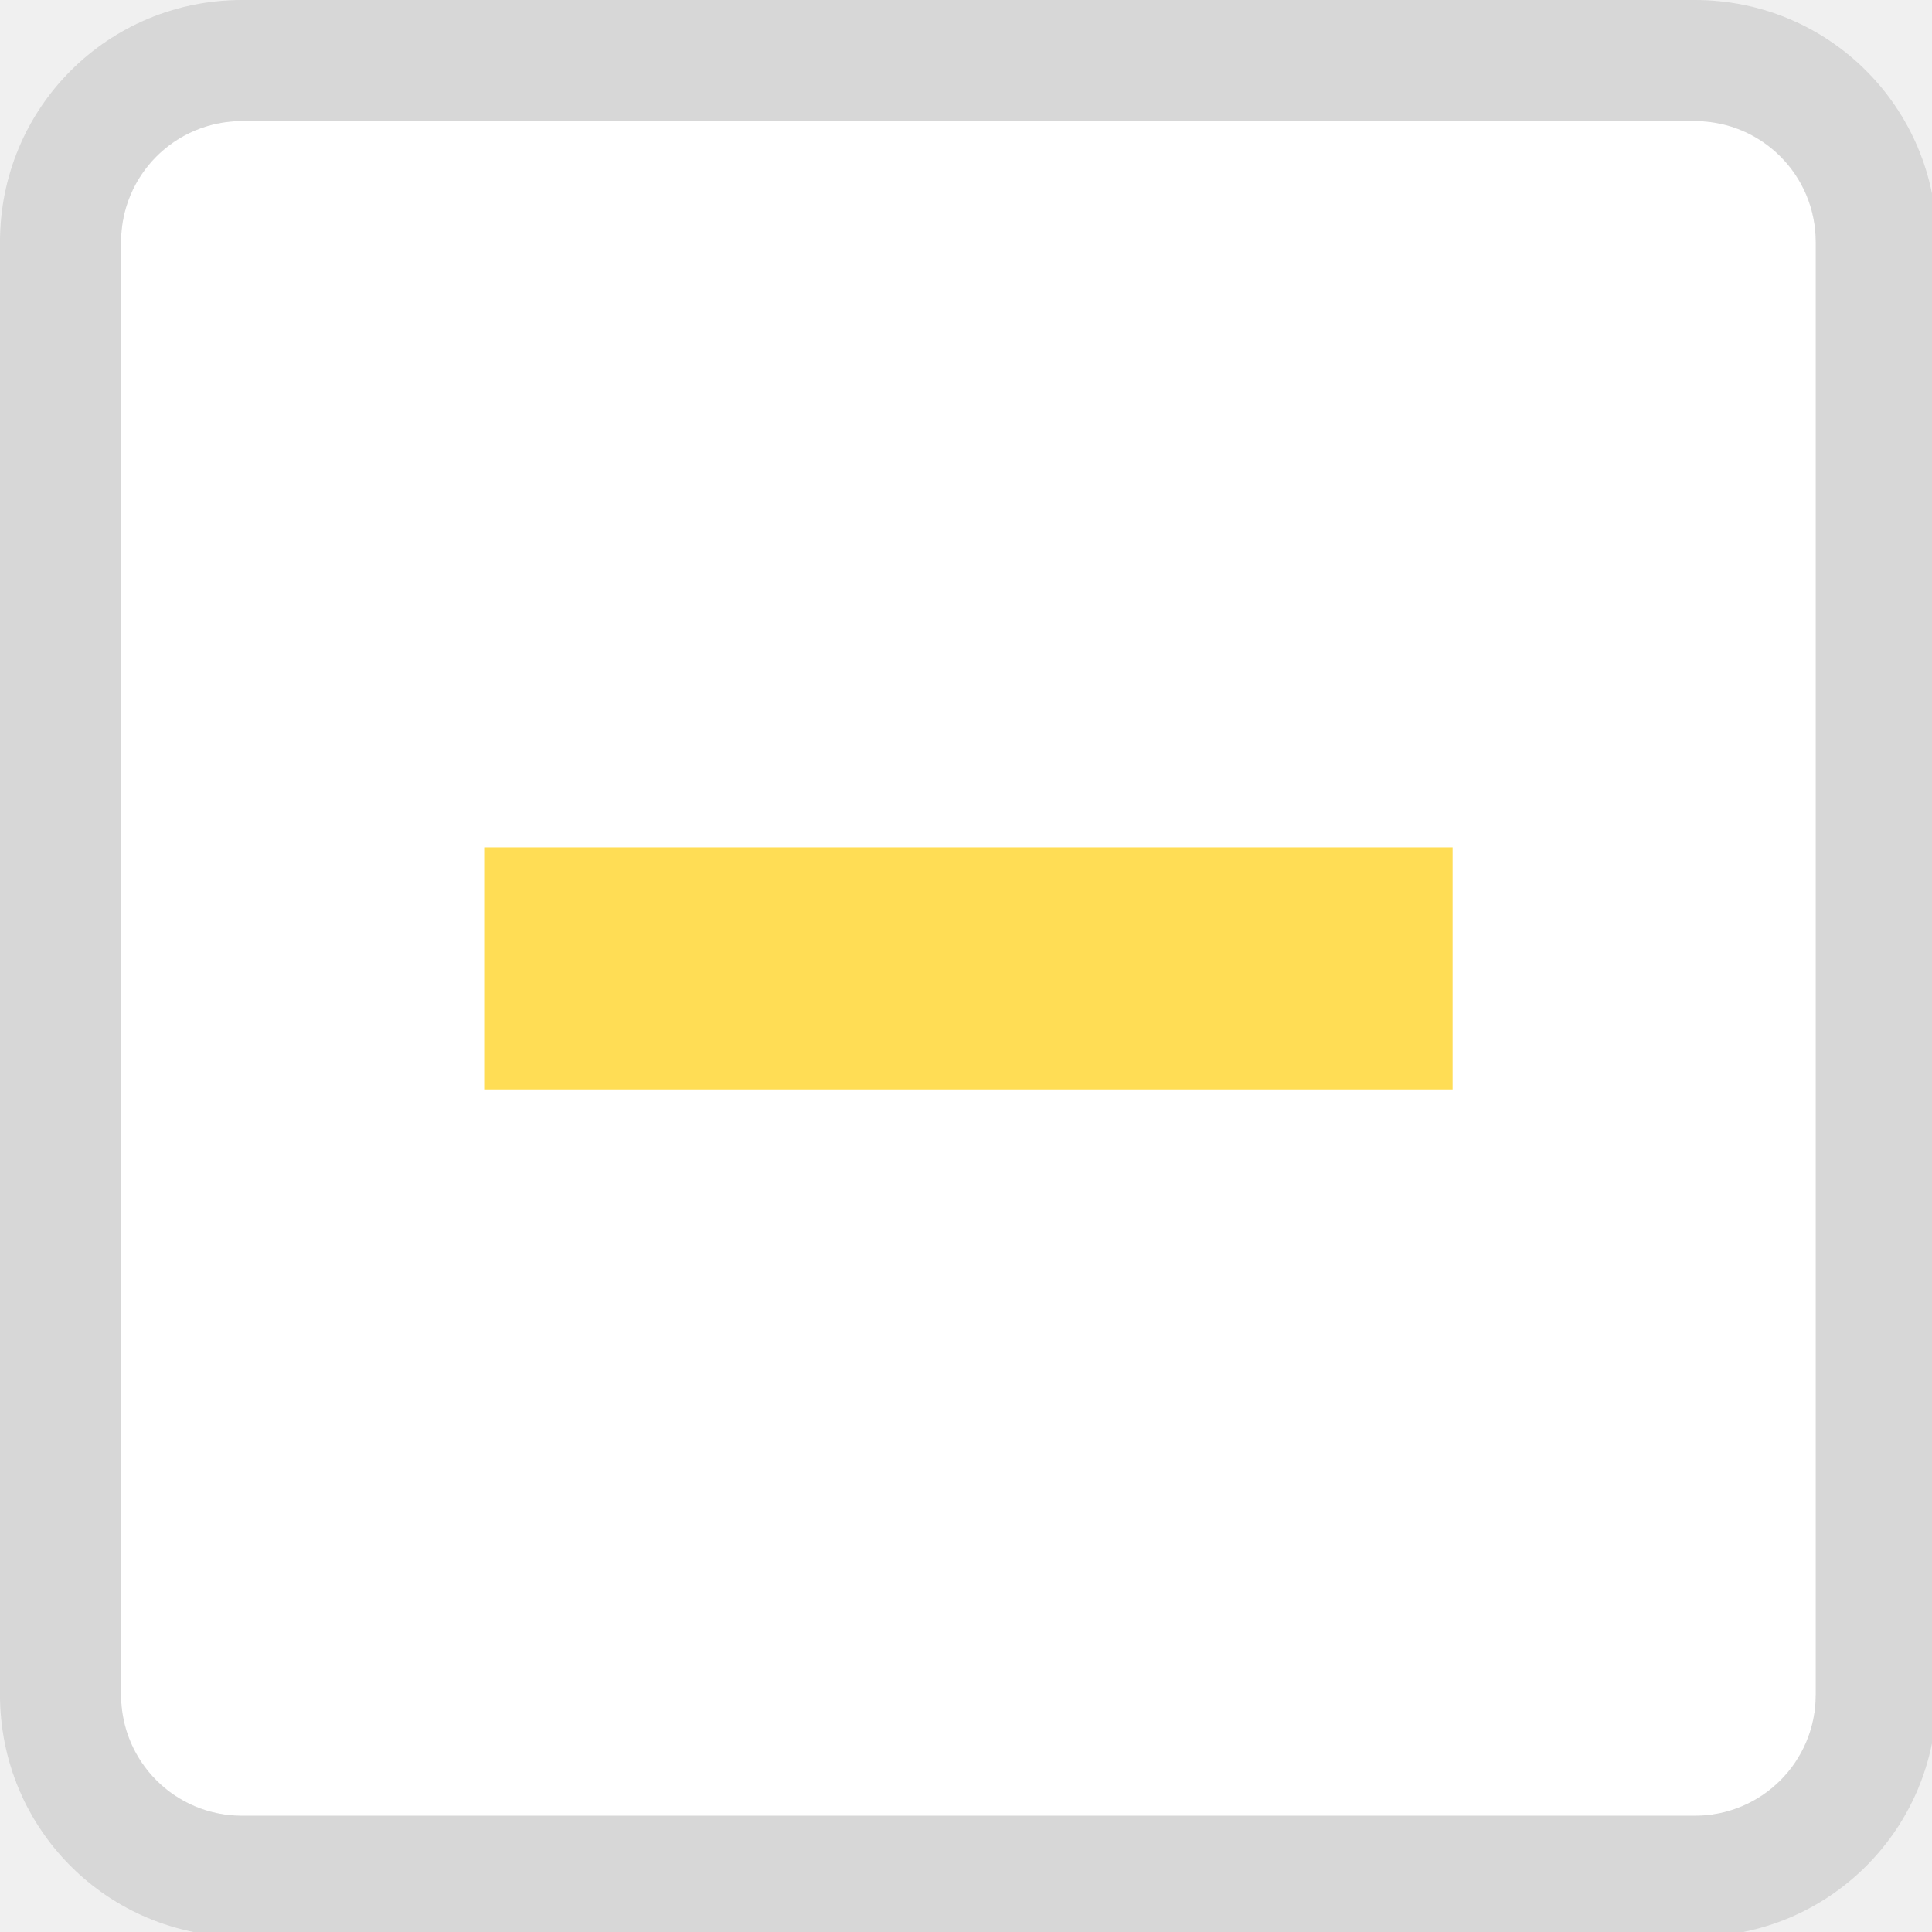
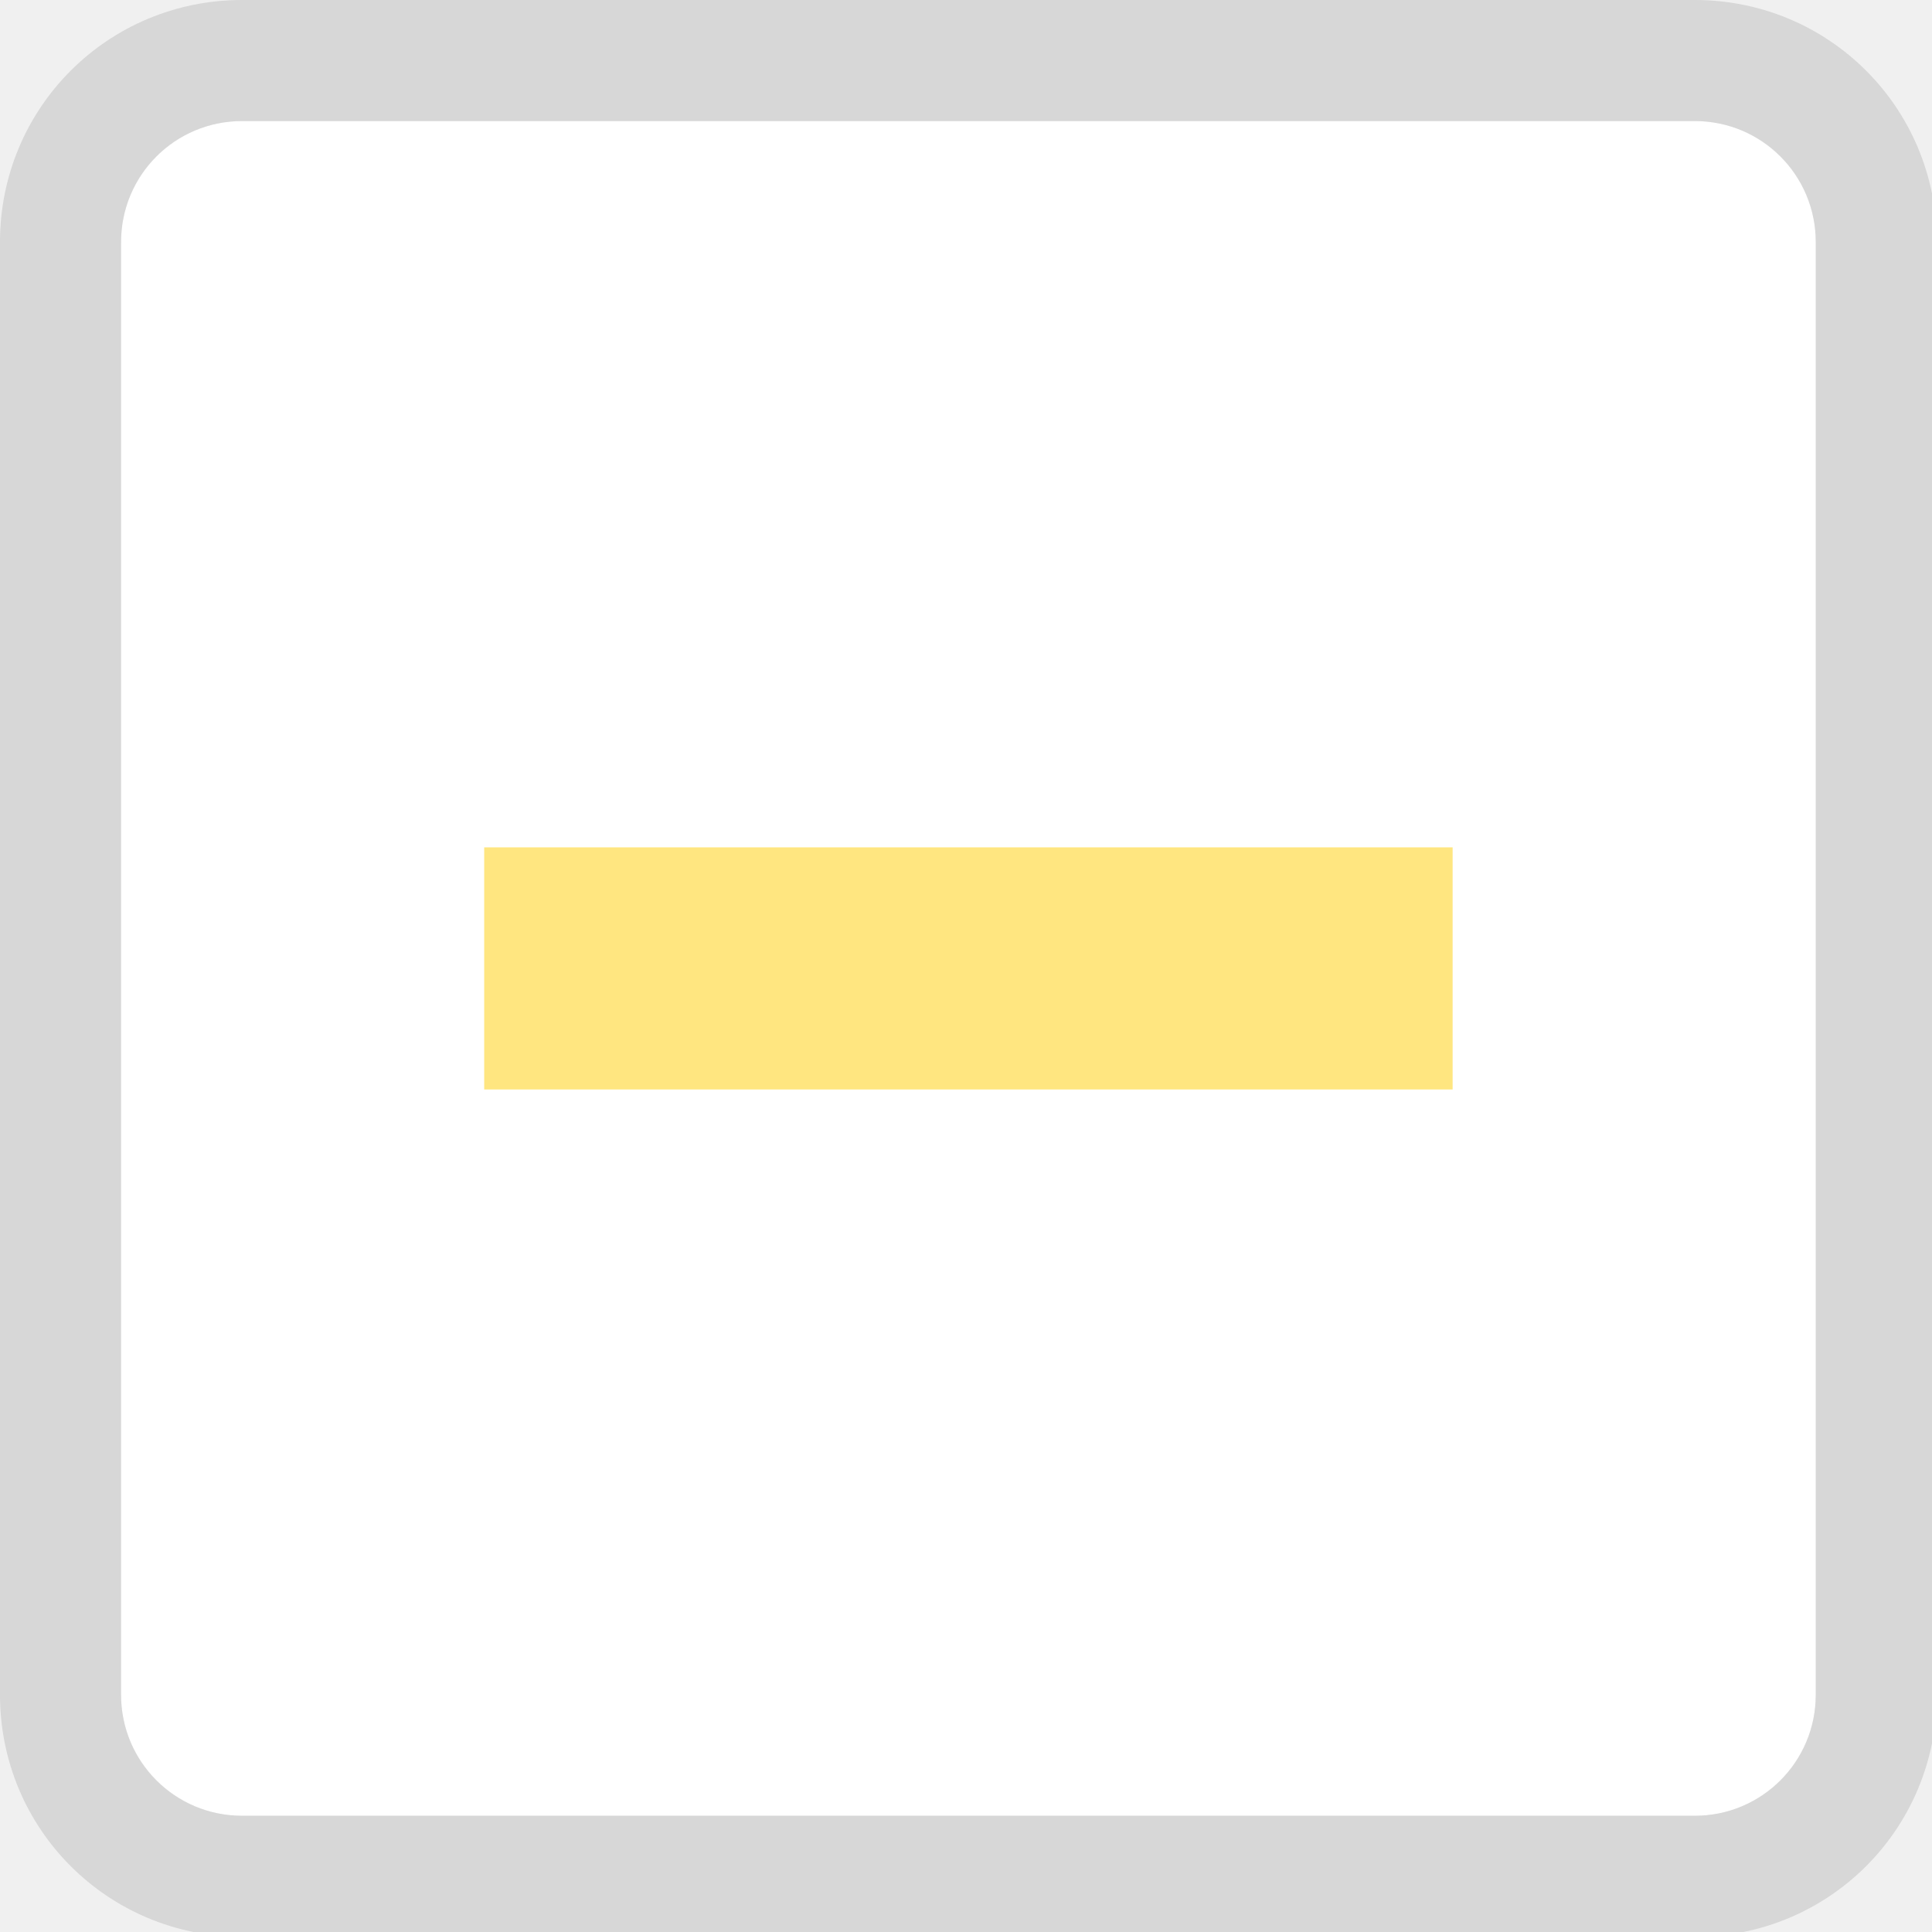
<svg xmlns="http://www.w3.org/2000/svg" width="133pt" height="133pt" viewBox="0 0 133 133" version="1.1">
  <g id="surface1">
    <path style=" stroke:none;fill-rule:nonzero;fill:#ffffff;fill-opacity:1;" d="M 16.668 8.332 L 116.668 8.332 C 121.258 8.332 125 12.078 125 16.668 L 125 116.668 C 125 121.258 121.258 125 116.668 125 L 16.668 125 C 12.078 125 8.332 121.258 8.332 116.668 L 8.332 16.668 C 8.332 12.078 12.078 8.332 16.668 8.332 Z M 16.668 8.332 " />
    <path style=" stroke:none;fill-rule:nonzero;fill:#eeeeee;fill-opacity:1;" d="M 16.668 0 C 7.422 0 0 7.422 0 16.668 L 0 116.668 C 0 125.91 7.422 133.332 16.668 133.332 L 116.668 133.332 C 125.91 133.332 133.332 125.91 133.332 116.668 L 133.332 16.668 C 133.332 7.422 125.91 0 116.668 0 Z M 16.668 8.332 L 116.668 8.332 C 121.289 8.332 125 12.043 125 16.668 L 125 116.668 C 125 121.289 121.289 125 116.668 125 L 16.668 125 C 12.043 125 8.332 121.289 8.332 116.668 L 8.332 16.668 C 8.332 12.043 12.043 8.332 16.668 8.332 Z M 16.668 8.332 " />
    <path style=" stroke:none;fill-rule:nonzero;fill:#555555;fill-opacity:0.15;" d="M 16.668 0 C 7.422 0 0 7.422 0 16.668 L 0 116.668 C 0 125.91 7.422 133.332 16.668 133.332 L 116.668 133.332 C 125.91 133.332 133.332 125.91 133.332 116.668 L 133.332 16.668 C 133.332 7.422 125.91 0 116.668 0 Z M 16.668 8.332 L 116.668 8.332 C 121.289 8.332 125 12.043 125 16.668 L 125 116.668 C 125 121.289 121.289 125 116.668 125 L 16.668 125 C 12.043 125 8.332 121.289 8.332 116.668 L 8.332 16.668 C 8.332 12.043 12.043 8.332 16.668 8.332 Z M 16.668 8.332 " />
-     <path style=" stroke:none;fill-rule:nonzero;fill:#FFDD55;fill-opacity:1;" d="M 33.332 58.332 L 100 58.332 L 100 75 L 33.332 75 Z M 33.332 58.332 " />
+     <path style=" stroke:none;fill-rule:nonzero;fill:#FFE680;fill-opacity:1;" d="M 33.332 58.332 L 100 58.332 L 100 75 L 33.332 75 Z M 33.332 58.332 " />
  </g>
</svg>
